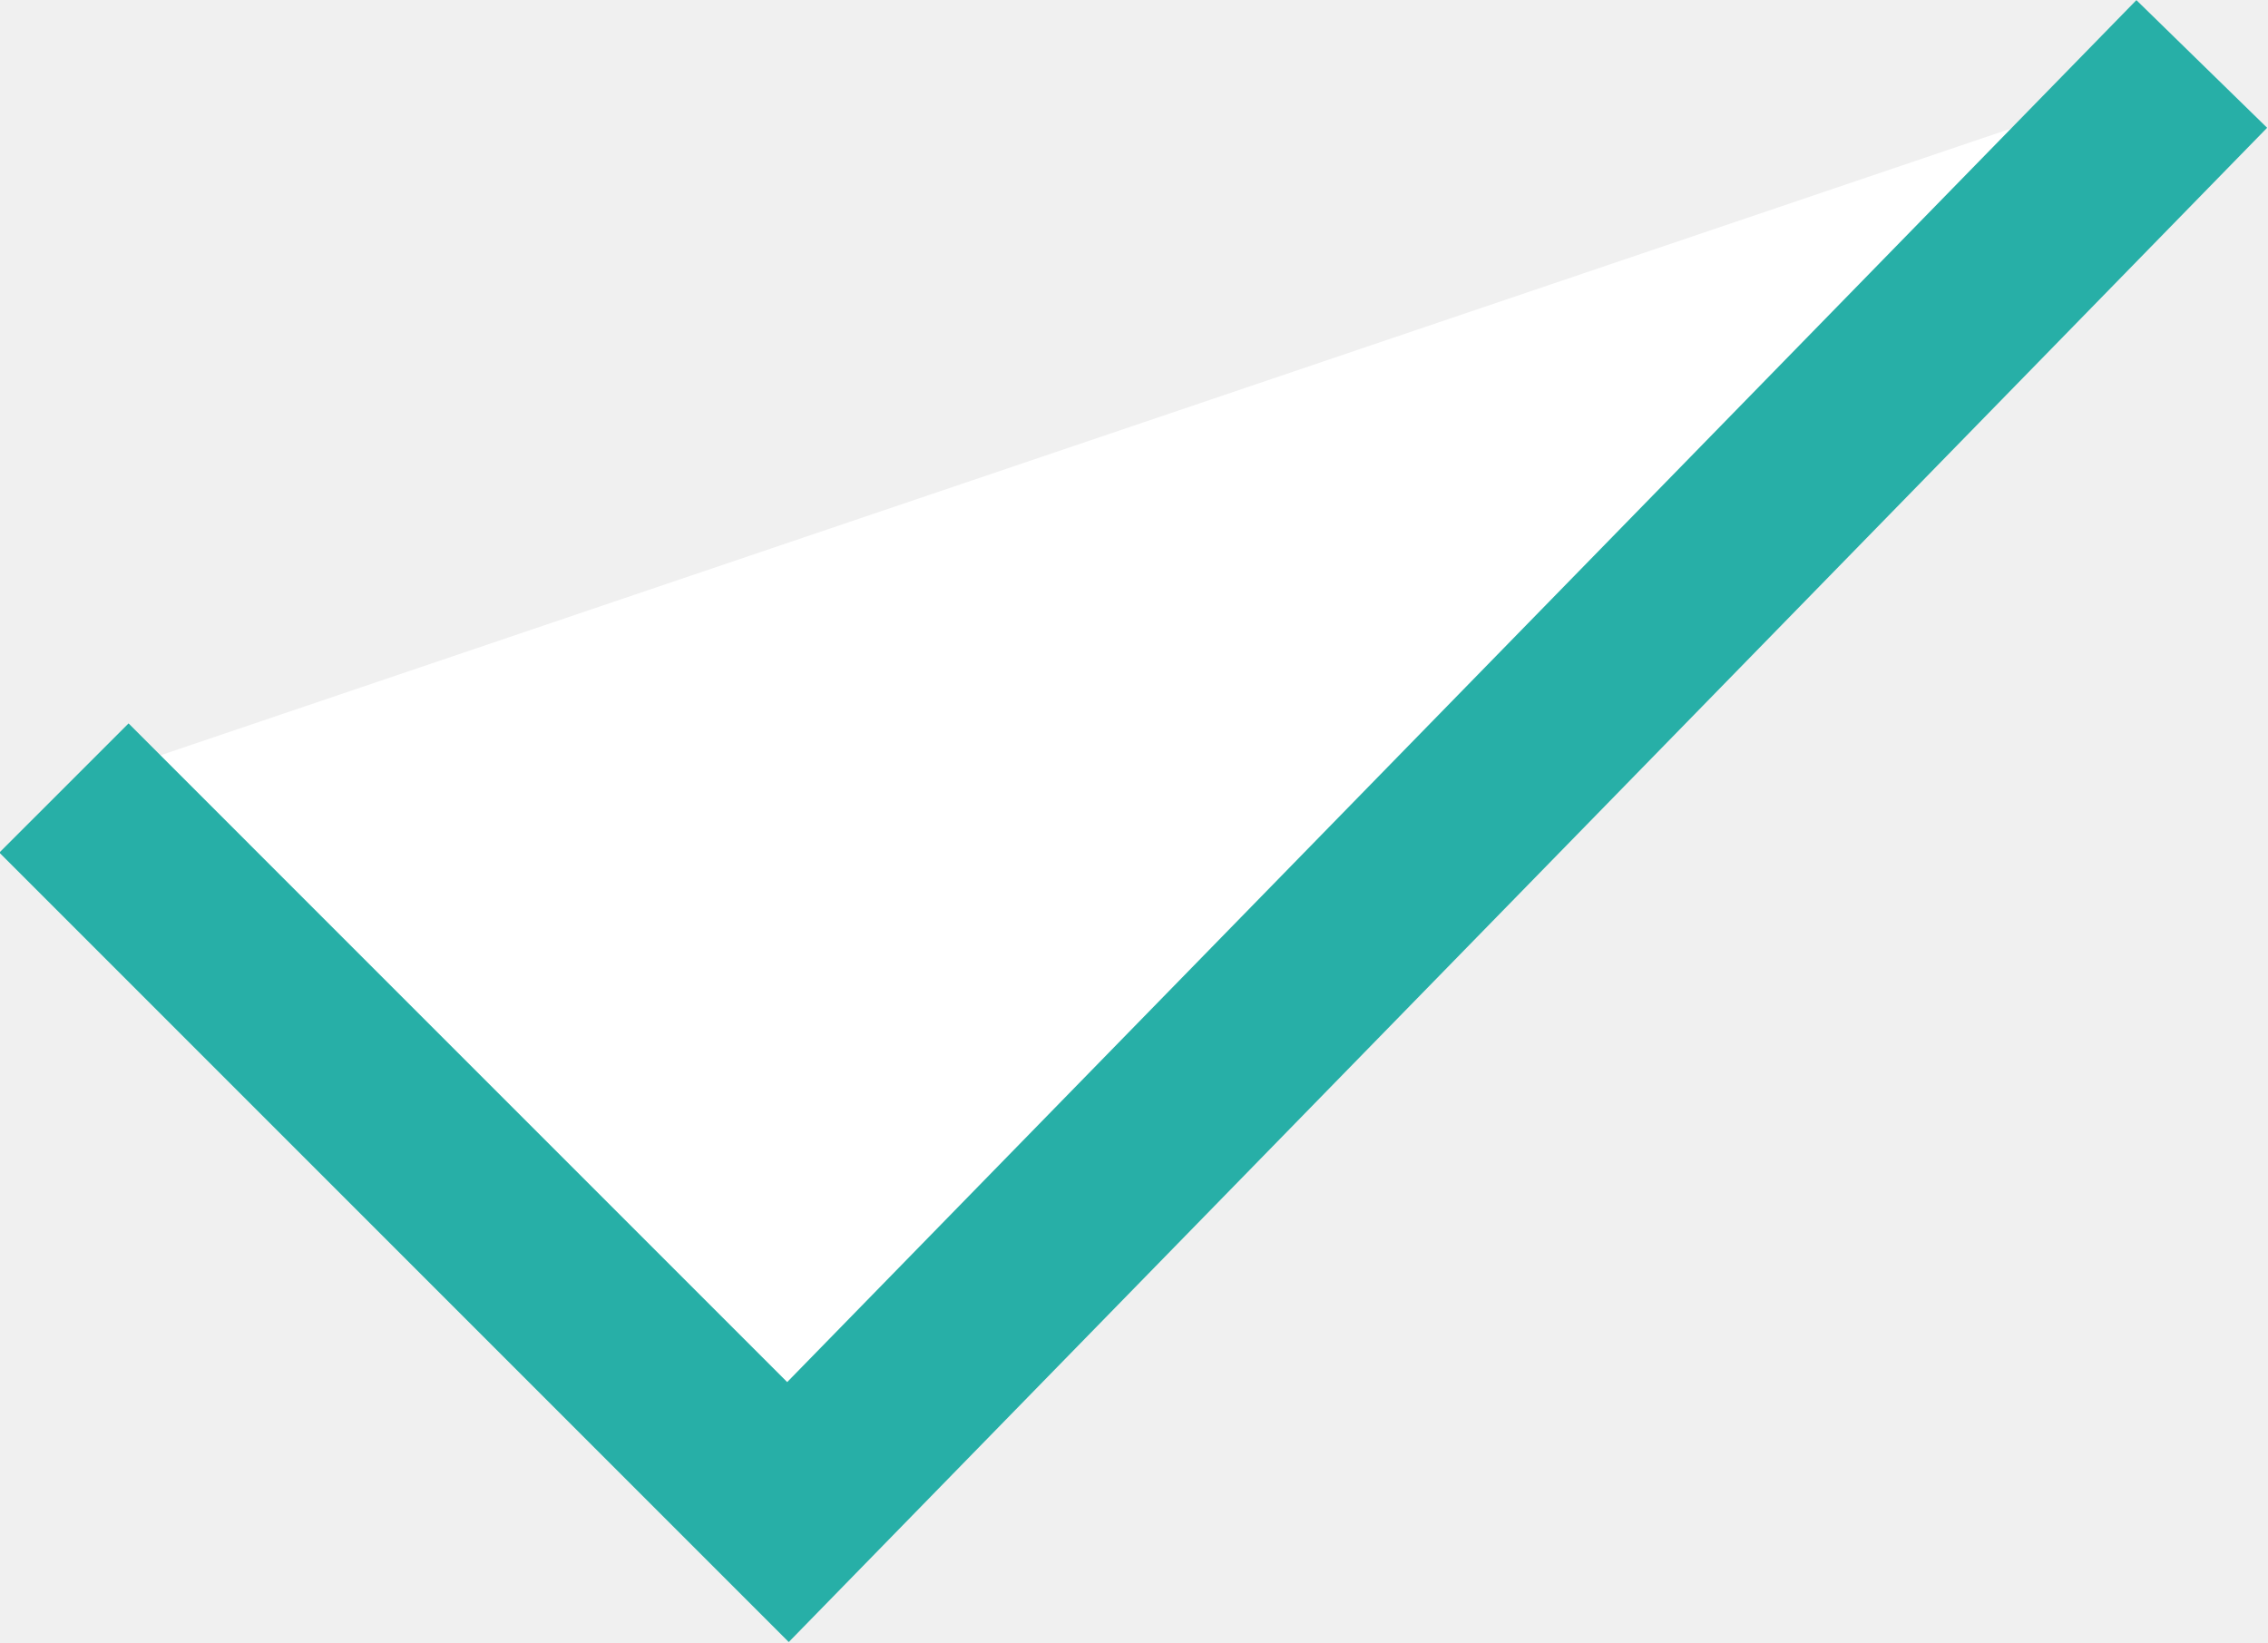
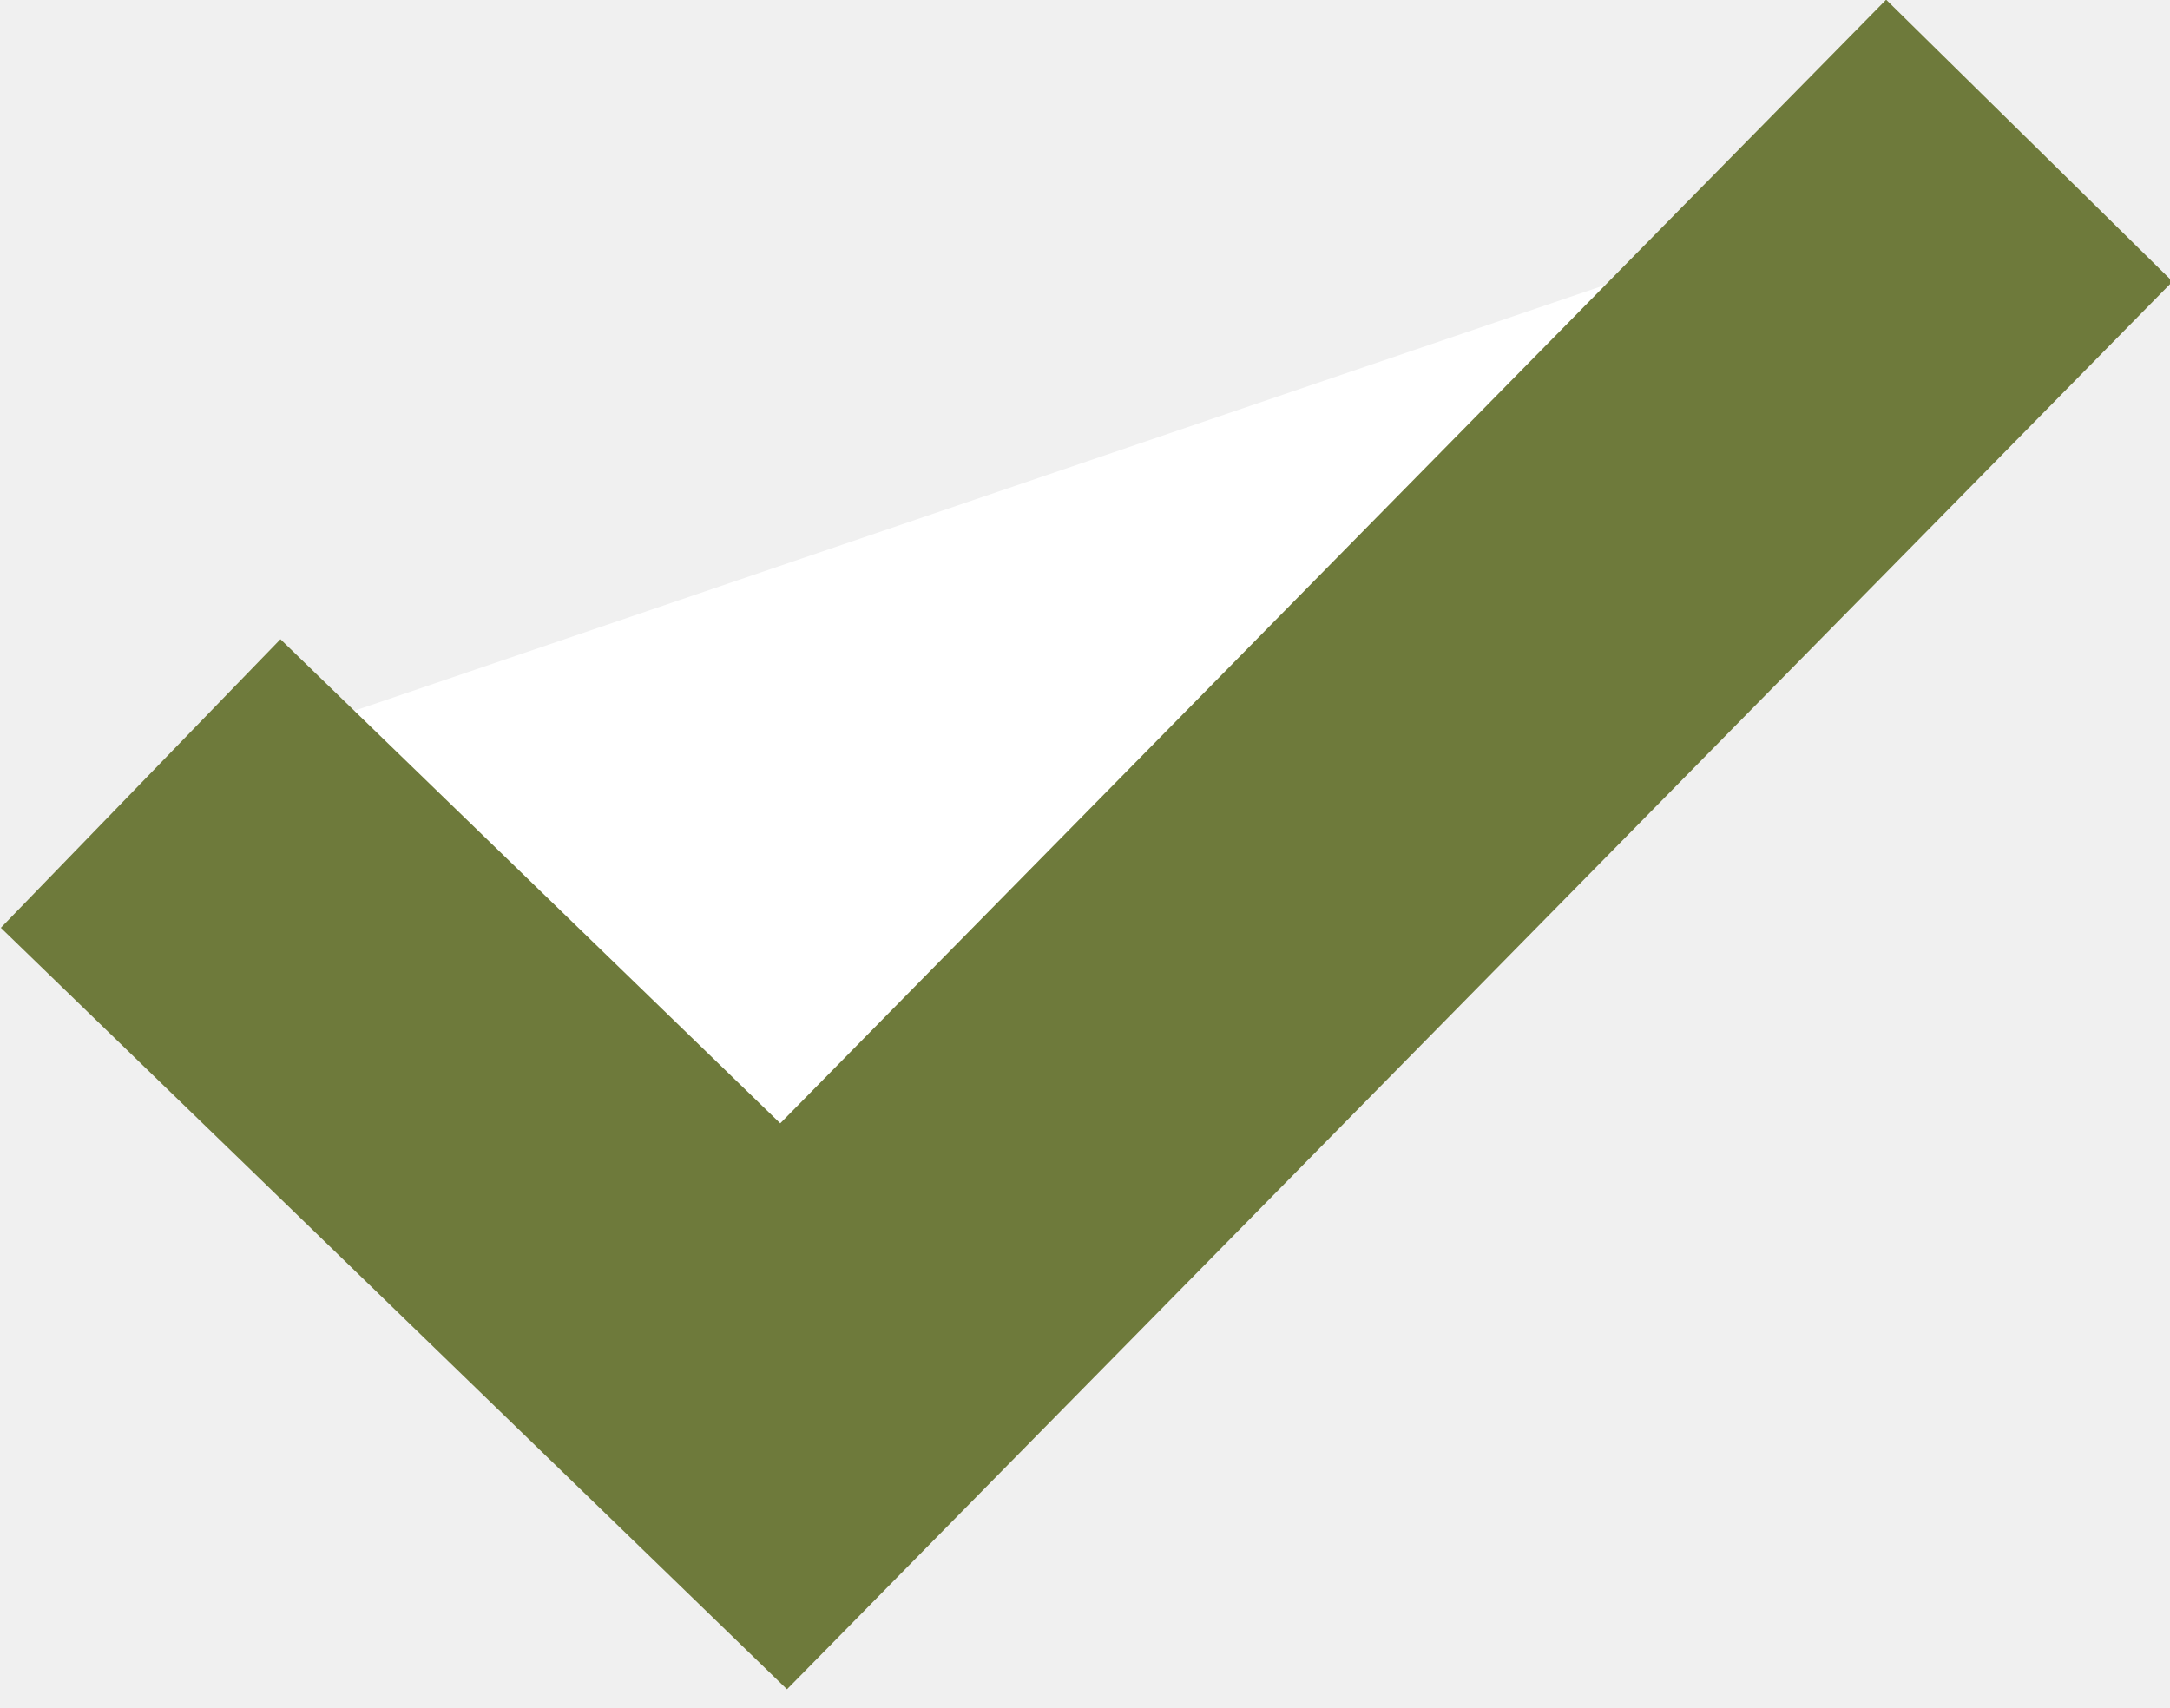
- <svg xmlns="http://www.w3.org/2000/svg" version="1.1" id="Layer_1" x="0px" y="0px" viewBox="0 0 9.93 7.19" style="enable-background:new 0 0 9.93 7.19;" xml:space="preserve">
+ <svg xmlns="http://www.w3.org/2000/svg" version="1.1" id="Layer_1" x="0px" y="0px" viewBox="0 0 10.8 8.5" style="enable-background:new 0 0 10.8 8.5;" xml:space="preserve">
  <style type="text/css">
- 	.st0{fill:#FFFFFF;stroke:#27AFA7;stroke-width:0.8;stroke-miterlimit:10;}
+ 	.st0{fill:#FFFFFF;stroke:#6E7A3B;stroke-width:2;stroke-miterlimit:10;}
</style>
-   <polyline class="st0" points="0.28,3.45 3.45,6.62 9.64,0.28 " />
+   <polyline class="st0" points="0.7,3.9 3.9,7 10.1,0.7 " />
</svg>
